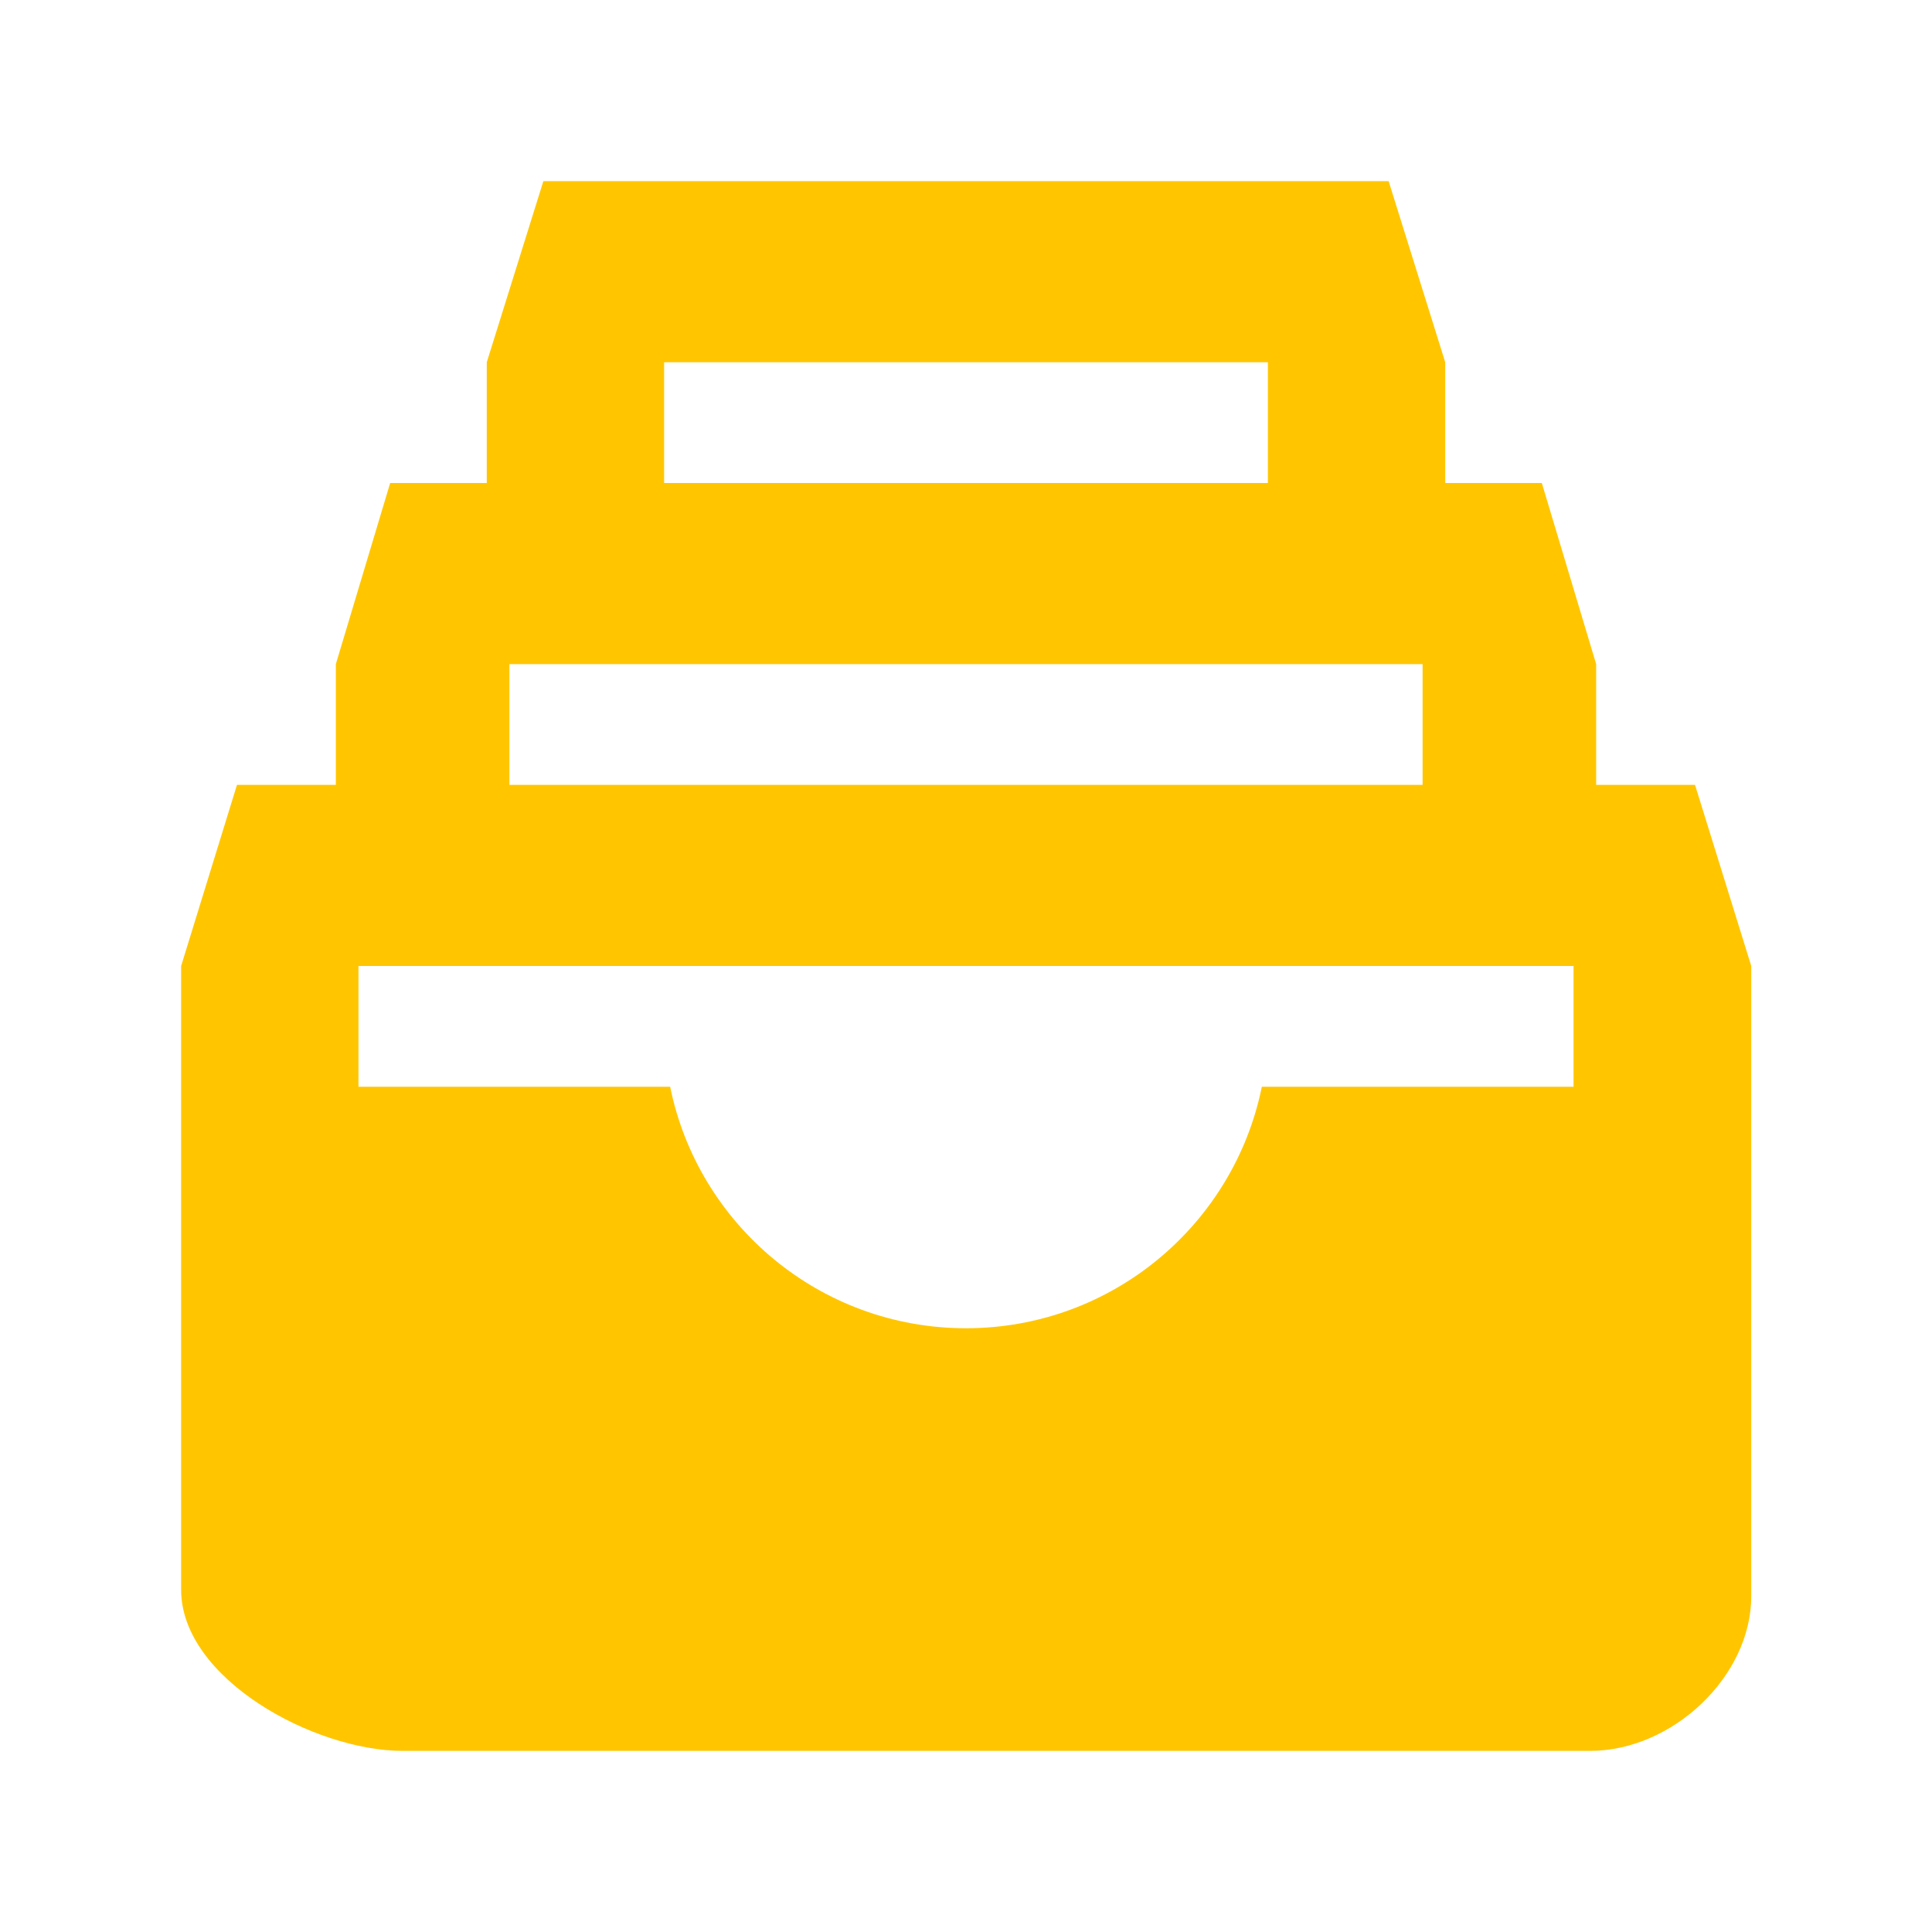
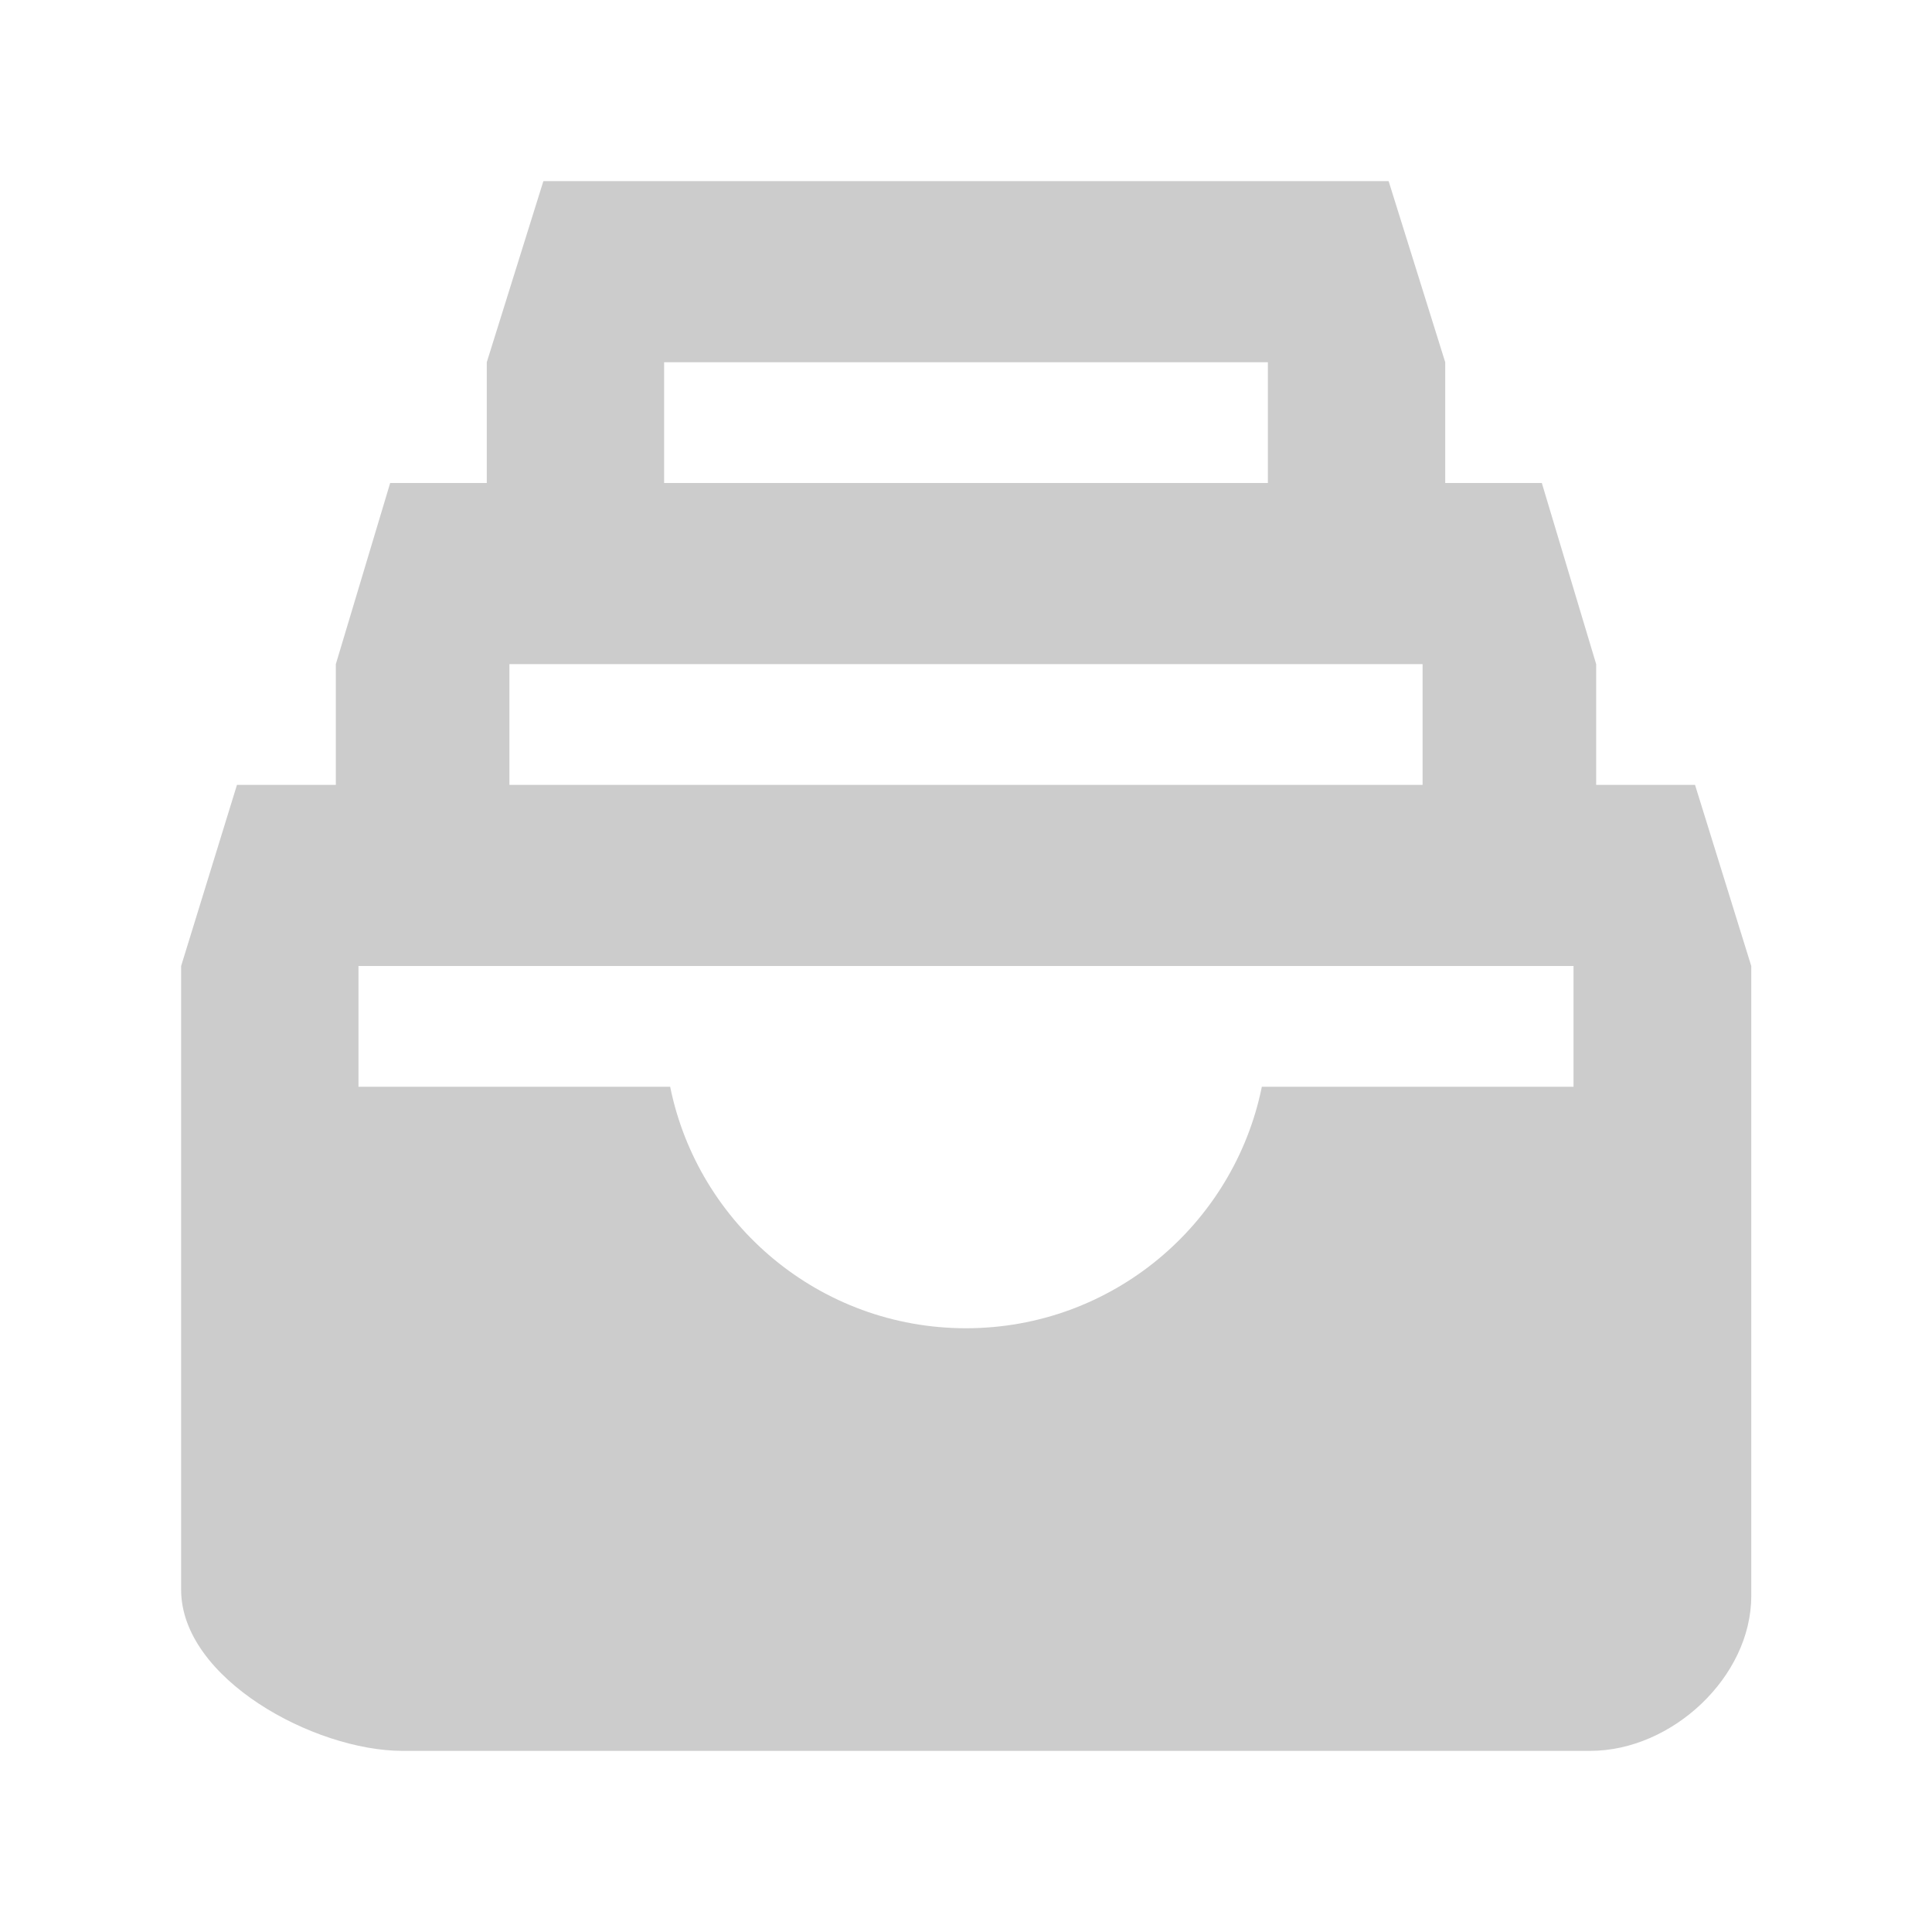
<svg xmlns="http://www.w3.org/2000/svg" viewBox="0 0 512 512">
-   <path fill="#FFC600" d="M449.2 208H423v-32l-14.4-48H383V96l-15-48H144l-15 48v32h-25.6L89 176v32H62.8L48 256v165.3c0 23.5 35.2 42.7 58.7 42.7h314.7c21.8 0 42.7-19.7 42.7-41V256l-14.9-48zM176 96h160v32H176V96zm-41 80h242v32H135v-32zm282 112h-82.6c-7.4 36.5-39.7 64-78.4 64s-71-27.5-78.4-64H95v-32h322v32z" />
+   <path fill="#CCCCCC" d="M449.2 208H423v-32l-14.4-48H383V96l-15-48H144l-15 48v32h-25.6L89 176v32H62.8L48 256v165.3c0 23.5 35.2 42.7 58.7 42.7h314.7c21.8 0 42.7-19.7 42.7-41V256l-14.9-48zM176 96h160v32H176V96zm-41 80h242v32H135v-32zm282 112h-82.6c-7.4 36.5-39.7 64-78.4 64s-71-27.5-78.4-64H95v-32h322v32z" />
</svg>
